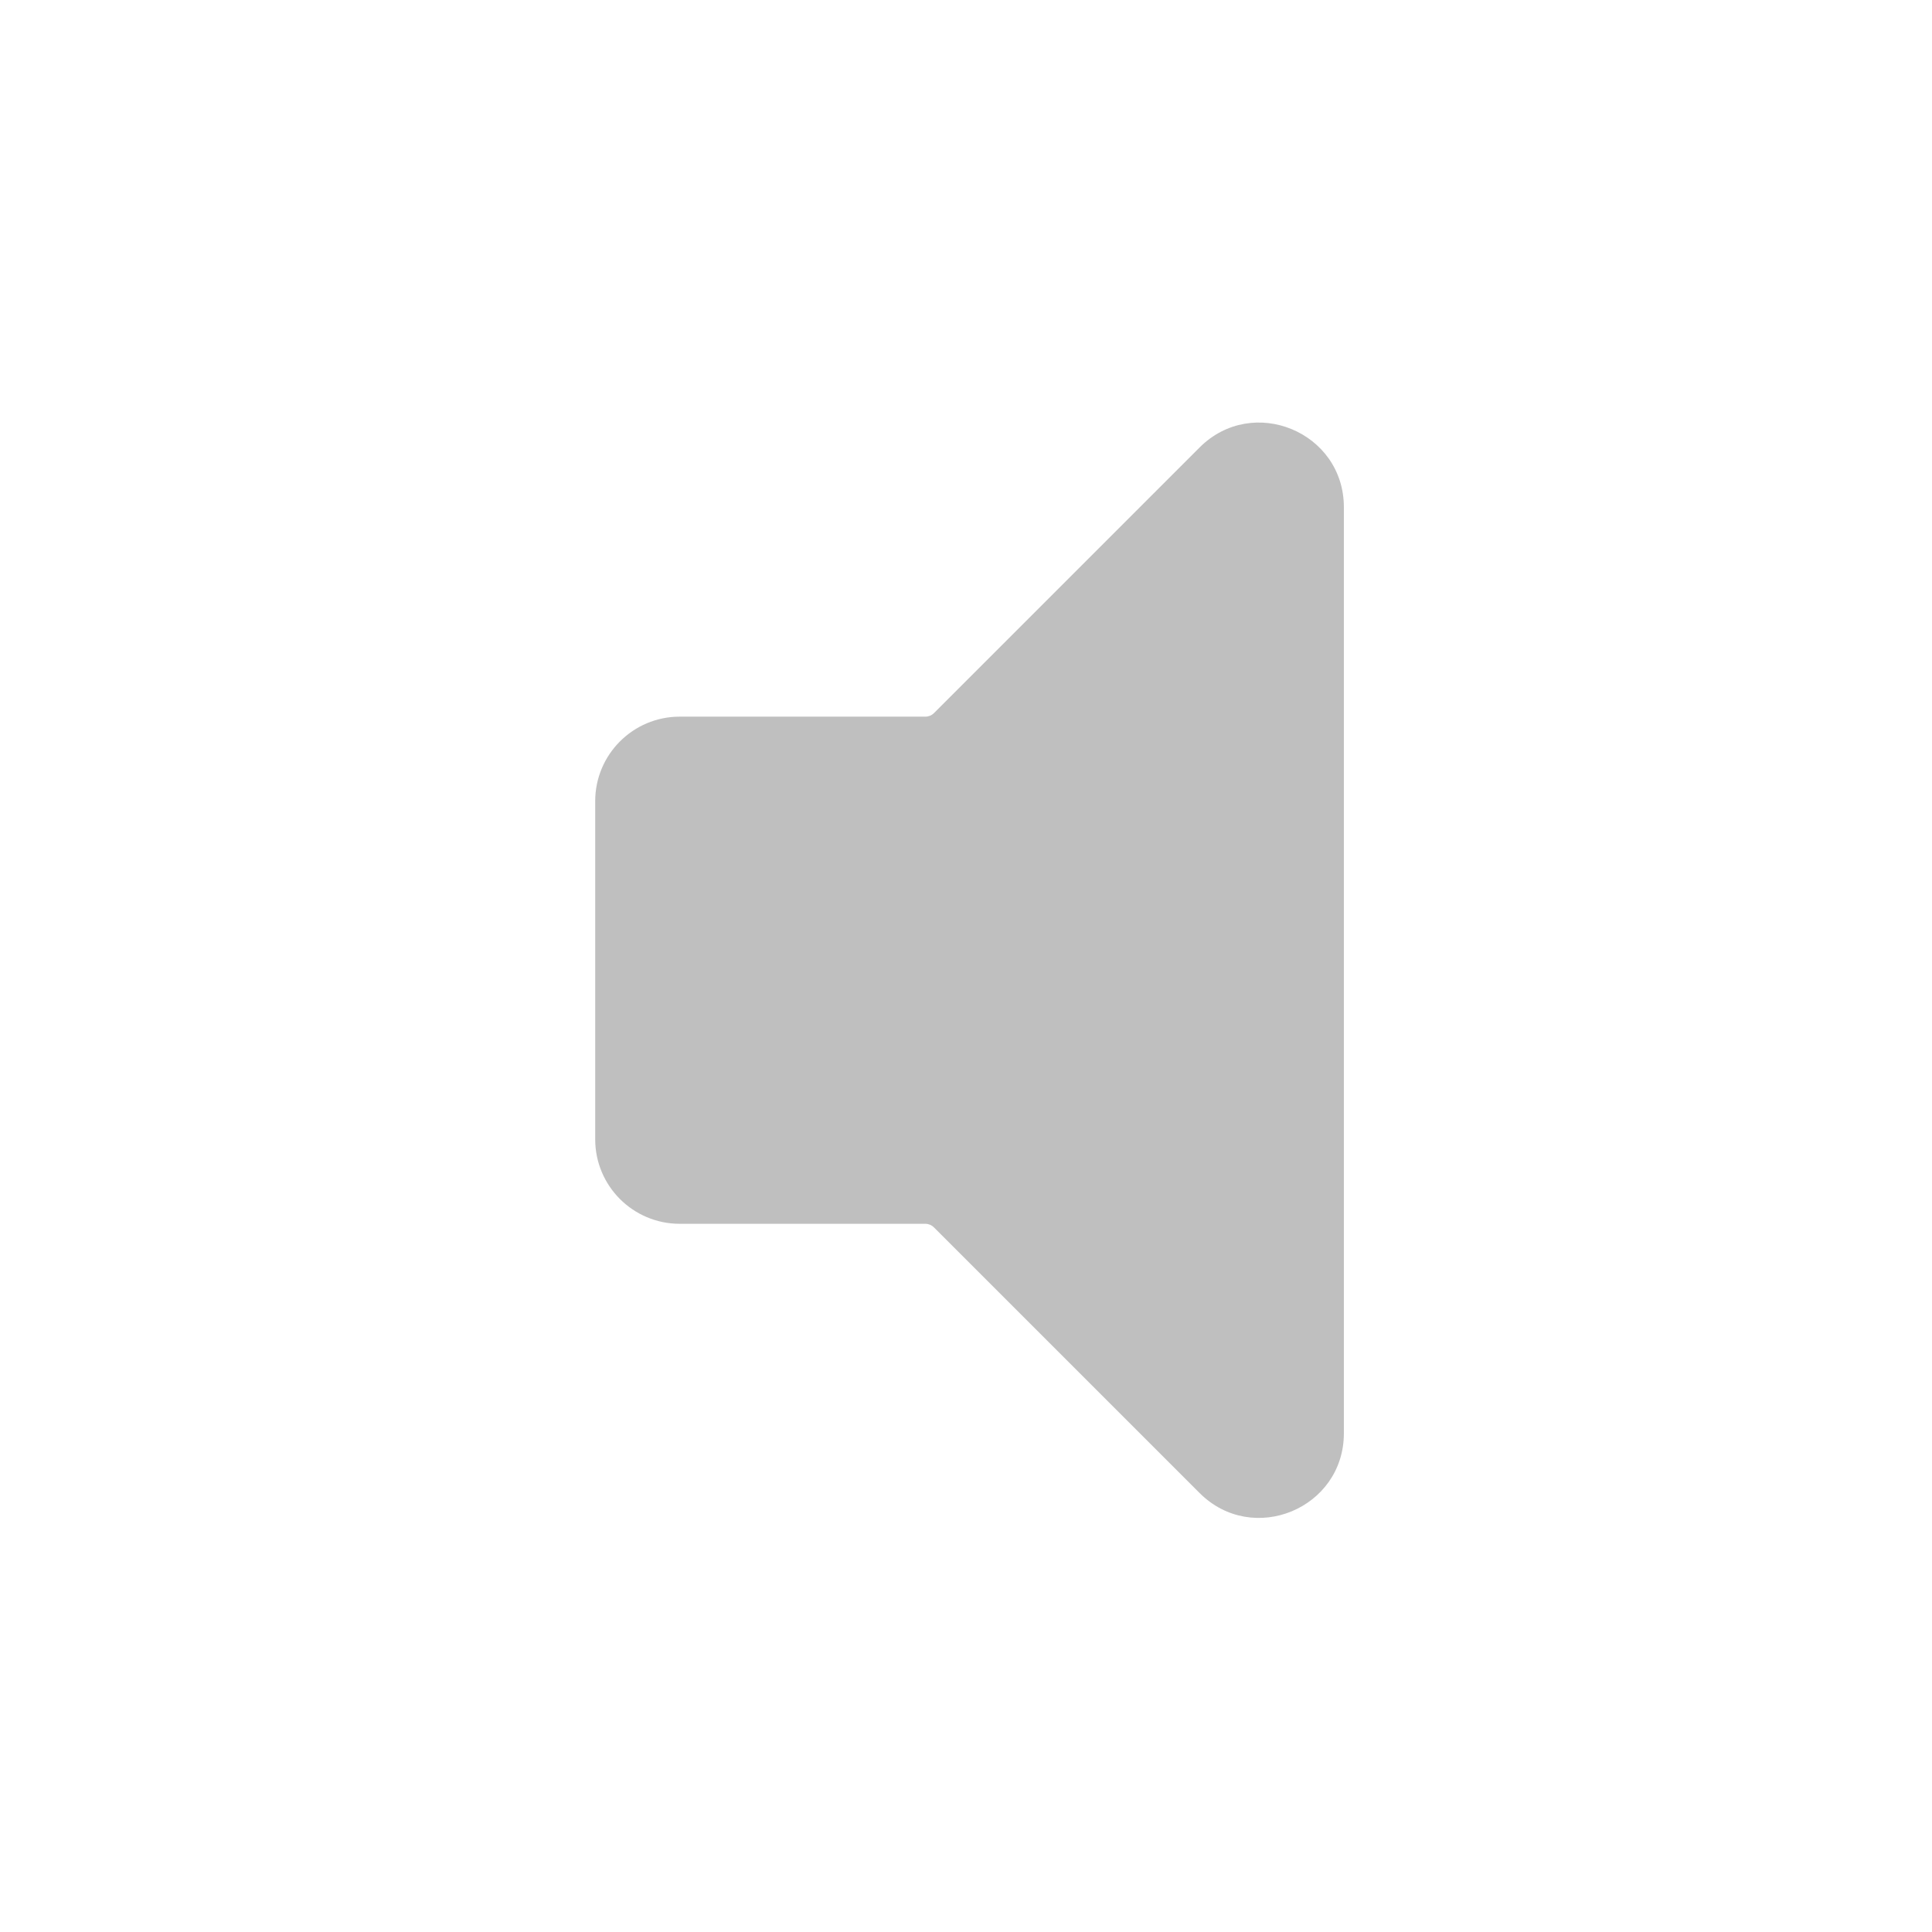
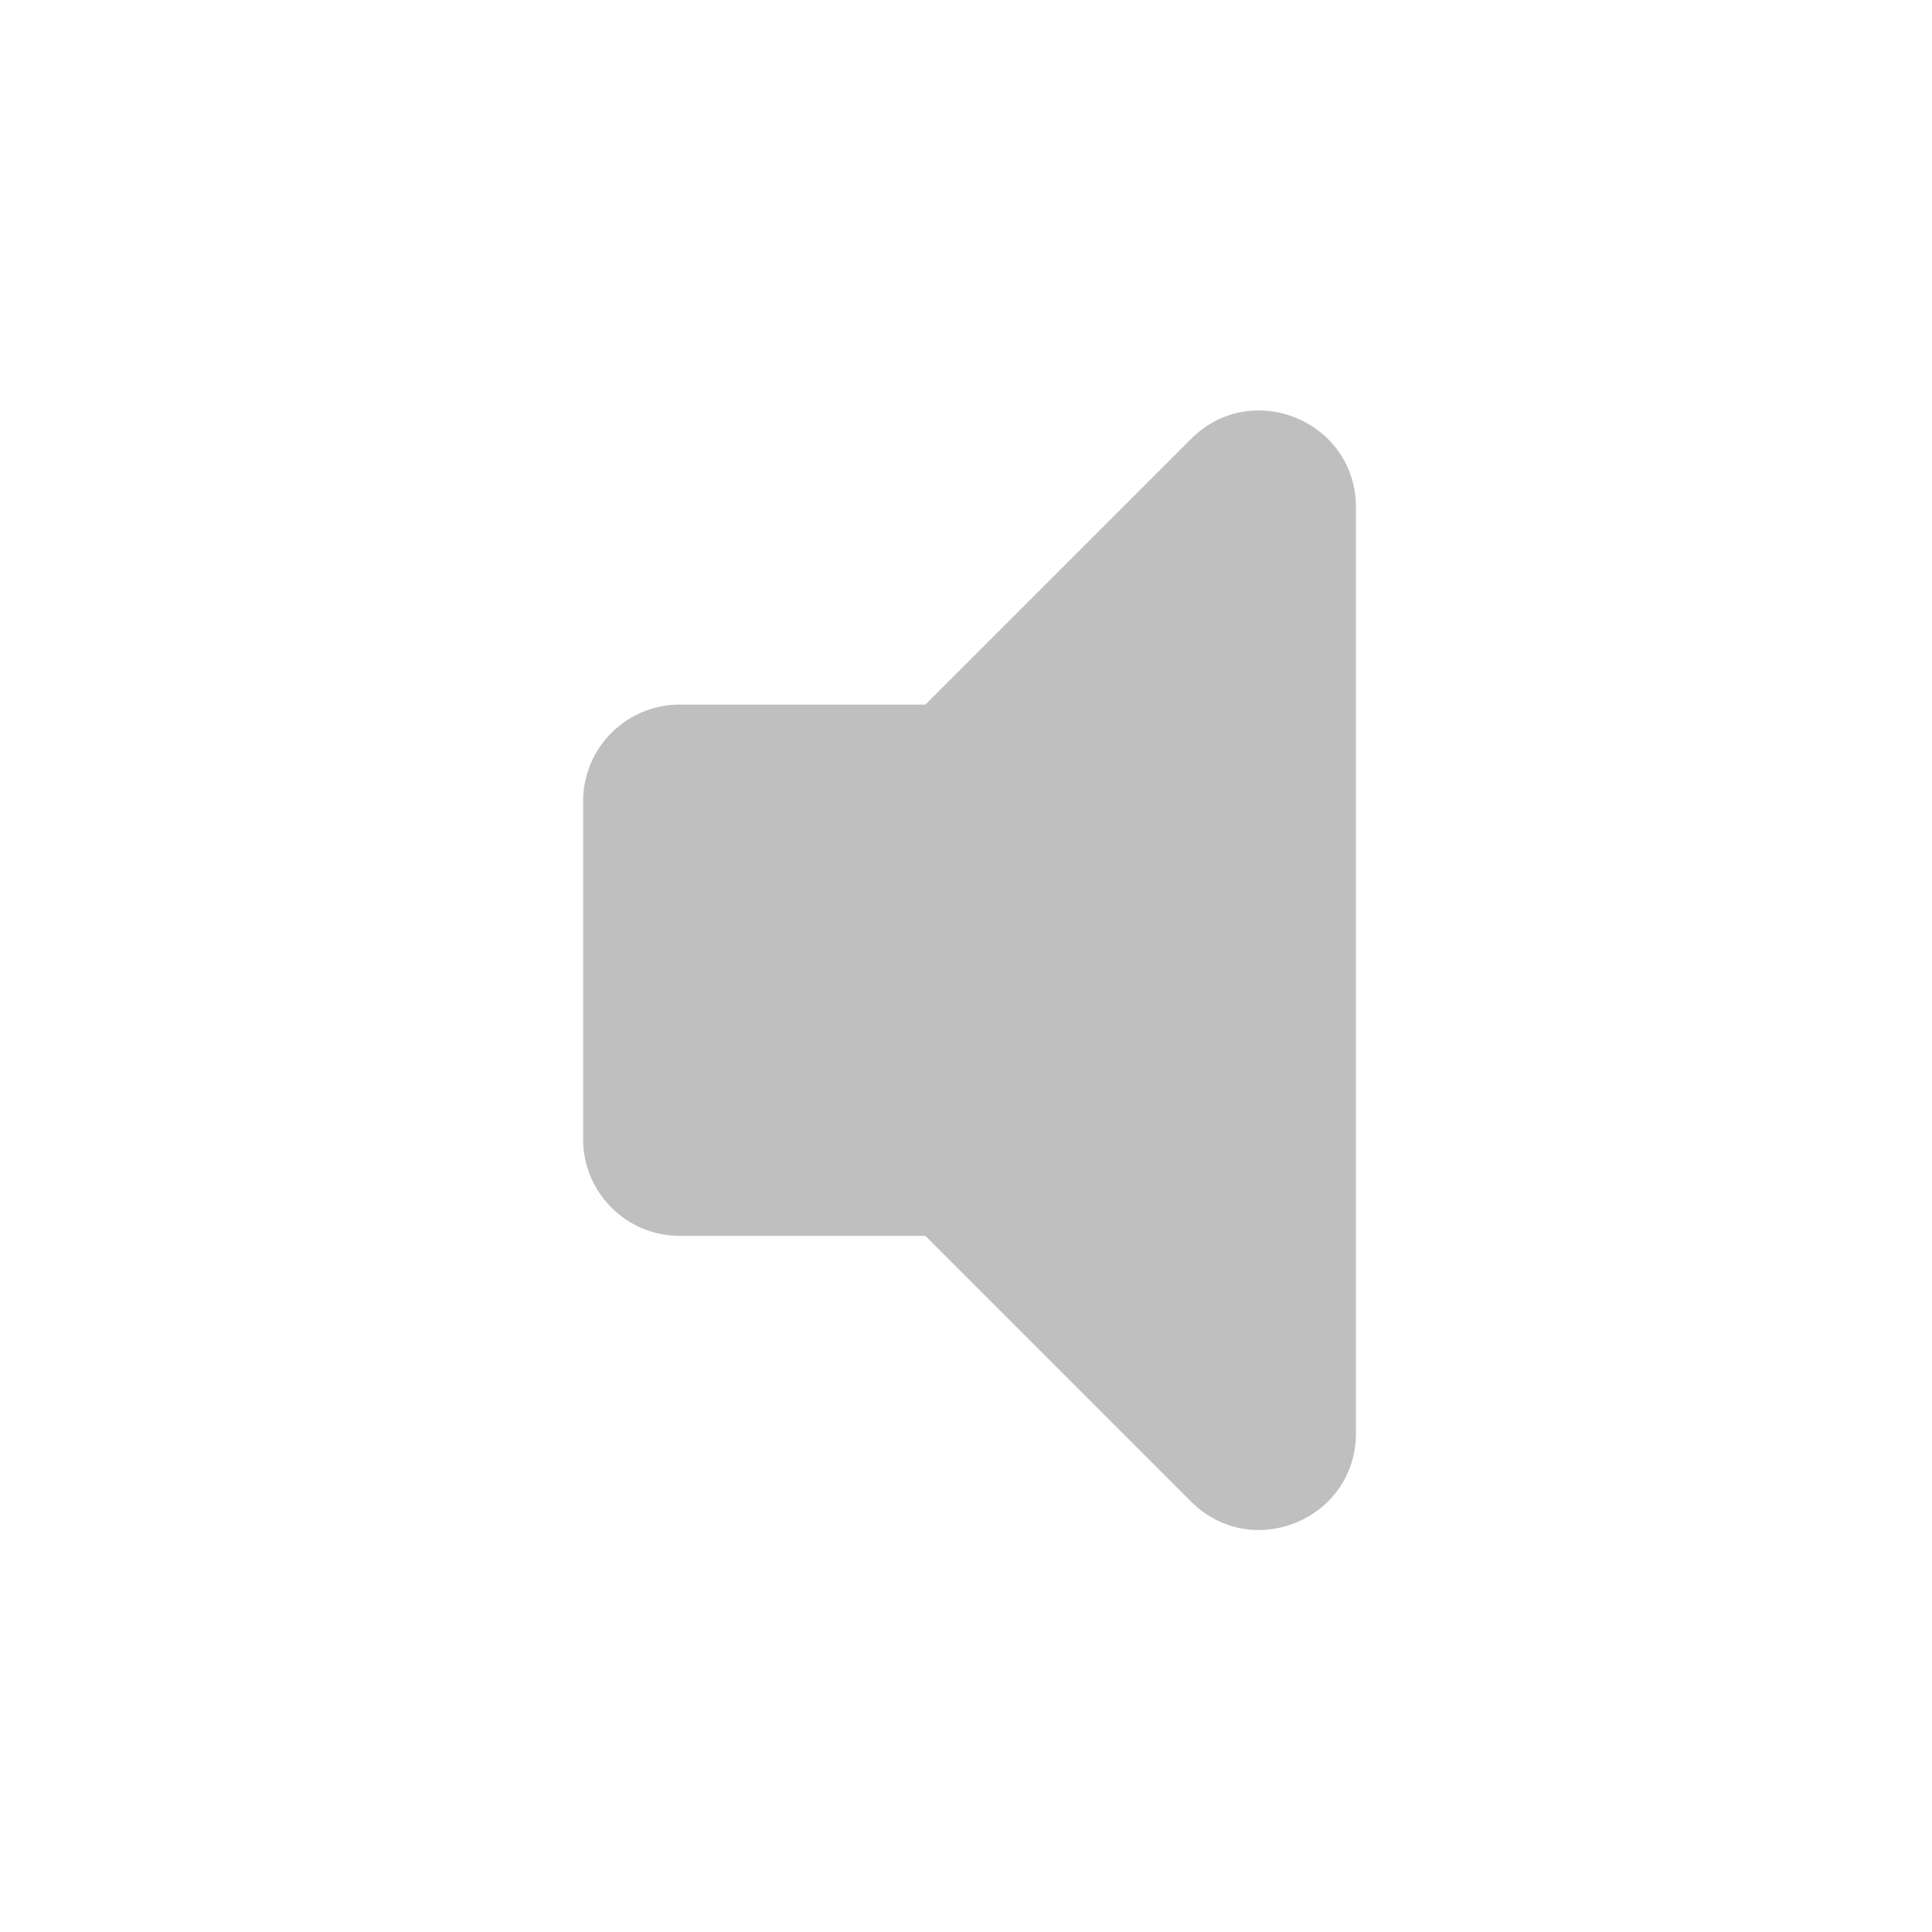
<svg viewBox="0 0 80 80" fill="none">
  <g opacity="0.25">
    <path fill-rule="evenodd" clip-rule="evenodd" d="M39.732 49.761C39.357 49.386 38.848 49.175 38.318 49.175H28.146C27.042 49.175 26.146 48.28 26.146 47.175V33.175C26.146 32.071 27.042 31.175 28.146 31.175H38.318C38.849 31.175 39.357 30.965 39.733 30.59L50.732 19.59C51.992 18.33 54.147 19.222 54.147 21.004V21.174L54.147 58.174V59.347C54.147 61.129 51.992 62.021 50.732 60.761L39.732 49.761Z" fill="currentColor" />
-     <path d="M54.147 21.174H55.647V21.174L54.147 21.174ZM50.732 60.761L51.793 59.701L50.732 60.761ZM39.733 30.59L40.793 31.65L39.733 30.59ZM39.732 49.761L40.793 48.7L39.732 49.761ZM38.318 47.675H28.146V50.675H38.318V47.675ZM27.646 47.175V33.175H24.646V47.175H27.646ZM28.146 32.675H38.318V29.675H28.146L28.146 32.675ZM40.793 31.65L51.793 20.651L49.672 18.529L38.672 29.529L40.793 31.65ZM52.647 21.004V21.174L55.647 21.174V21.004L52.647 21.004ZM52.647 21.174L52.647 58.174H55.647L55.647 21.174H52.647ZM52.647 58.174V59.347H55.647V58.174H52.647ZM51.793 59.701L40.793 48.7L38.671 50.822L49.672 61.822L51.793 59.701ZM52.647 59.347C52.647 59.793 52.108 60.016 51.793 59.701L49.672 61.822C51.877 64.027 55.647 62.465 55.647 59.347H52.647ZM51.793 20.651C52.108 20.335 52.647 20.559 52.647 21.004L55.647 21.004C55.647 17.886 51.877 16.324 49.672 18.529L51.793 20.651ZM38.318 32.675C39.246 32.675 40.137 32.307 40.793 31.65L38.672 29.529C38.578 29.623 38.451 29.675 38.318 29.675V32.675ZM27.646 33.175C27.646 32.899 27.87 32.675 28.146 32.675L28.146 29.675C26.213 29.675 24.646 31.242 24.646 33.175H27.646ZM28.146 47.675C27.87 47.675 27.646 47.452 27.646 47.175H24.646C24.646 49.108 26.213 50.675 28.146 50.675V47.675ZM38.318 50.675C38.45 50.675 38.578 50.728 38.671 50.822L40.793 48.7C40.136 48.044 39.246 47.675 38.318 47.675V50.675Z" fill="currentColor" />
+     <path d="M54.147 21.174H56.147V21.174L54.147 21.174ZM50.732 60.761L52.147 59.347L50.732 60.761ZM38.318 31.175V33.175V31.175ZM39.733 30.59L41.147 32.004L39.733 30.59ZM28.146 31.175L28.146 29.175L28.146 31.175ZM28.146 49.175V47.175V49.175ZM38.318 49.175V47.175V49.175ZM39.732 49.761L41.146 48.347L39.732 49.761ZM38.318 47.175H28.146V51.175H38.318V47.175ZM28.146 47.175V33.175H24.146V47.175H28.146ZM28.146 33.175H38.318V29.175H28.146L28.146 33.175ZM41.147 32.004L52.147 21.004L49.318 18.176L38.318 29.175L41.147 32.004ZM52.147 21.004V21.174L56.147 21.174V21.004L52.147 21.004ZM52.147 21.174L52.147 58.174H56.147L56.147 21.174H52.147ZM52.147 58.174V59.347H56.147V58.174H52.147ZM52.147 59.347L41.146 48.347L38.318 51.175L49.318 62.176L52.147 59.347ZM52.147 59.347L49.318 62.176C51.838 64.695 56.147 62.911 56.147 59.347H52.147ZM52.147 21.004L52.147 21.004L56.147 21.004C56.147 17.44 51.838 15.656 49.318 18.176L52.147 21.004ZM38.318 33.175C39.379 33.175 40.397 32.754 41.147 32.004L38.318 29.175H38.318V33.175ZM28.146 33.175L28.146 29.175C25.937 29.175 24.146 30.966 24.146 33.175H28.146ZM28.146 47.175H28.146H24.146C24.146 49.385 25.937 51.175 28.146 51.175V47.175ZM38.318 51.175L38.318 51.175L41.146 48.347C40.396 47.597 39.379 47.175 38.318 47.175V51.175Z" fill="currentColor" />
  </g>
</svg>
